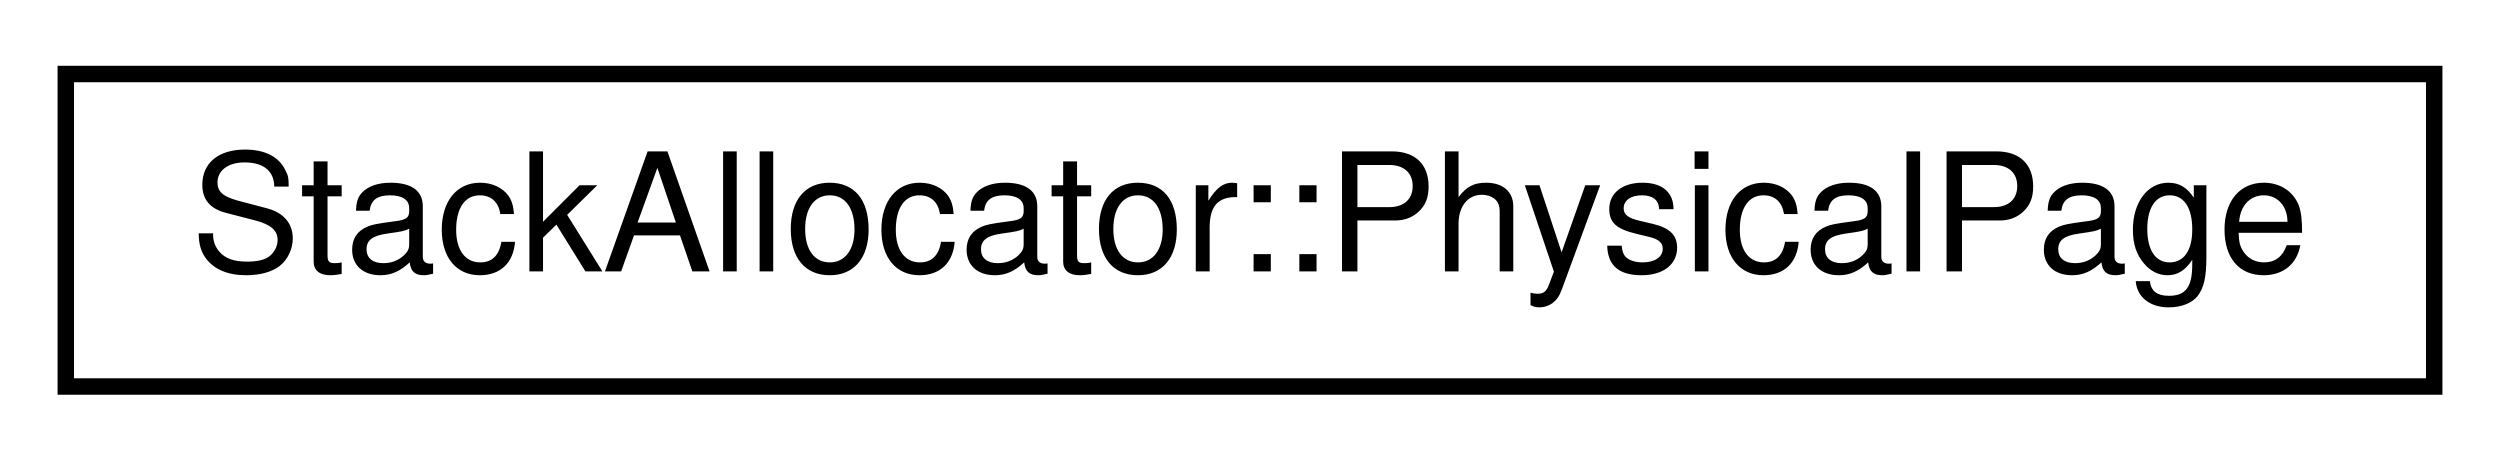
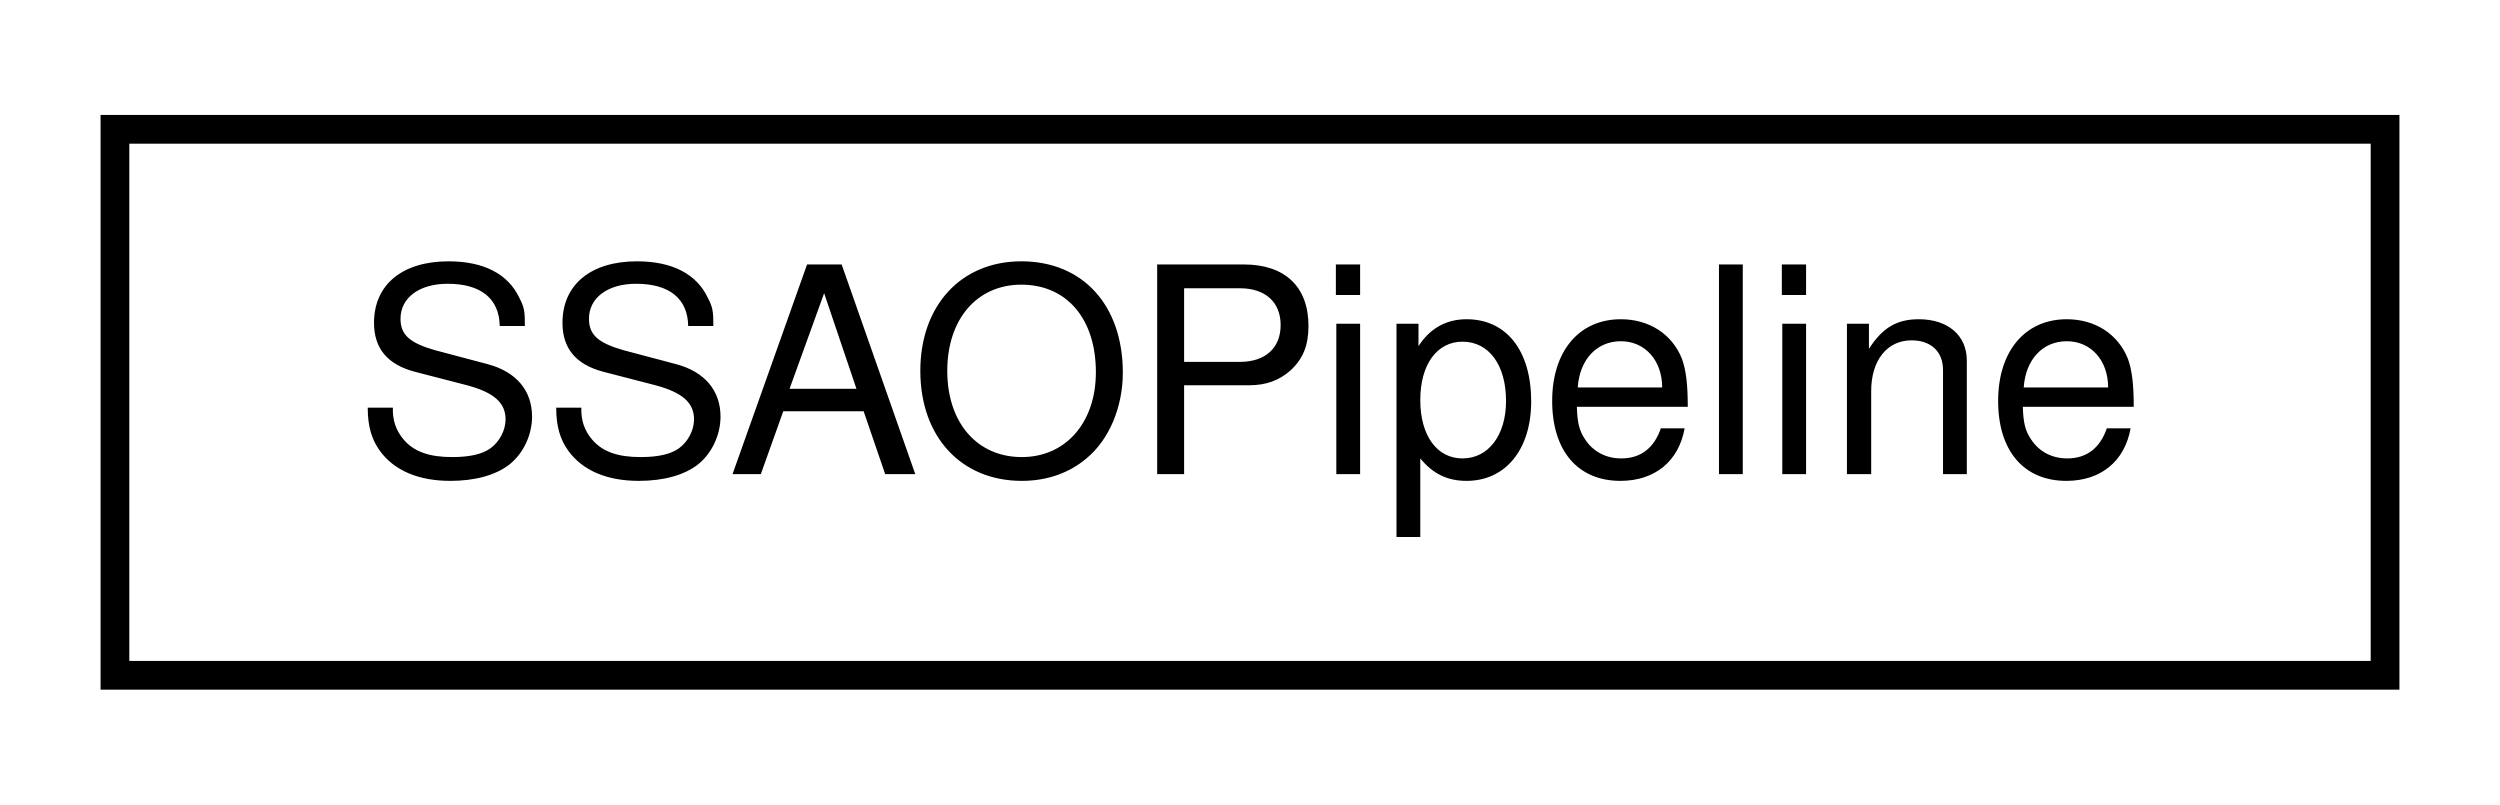
- <svg xmlns="http://www.w3.org/2000/svg" xmlns:xlink="http://www.w3.org/1999/xlink" width="152pt" height="28pt" viewBox="0.00 0.00 152.00 28.00">
+ <svg xmlns="http://www.w3.org/2000/svg" xmlns:xlink="http://www.w3.org/1999/xlink" width="87pt" height="28pt" viewBox="0.00 0.00 87.00 28.00">
  <g id="graph0" class="graph" transform="scale(1 1) rotate(0) translate(4 24)">
    <g id="node1" class="node">
      <g id="a_node1">
-         <a xlink:href="struct_stack_allocator_1_1_physical_page.html" target="_top" xlink:title=" ">
-           <polygon fill="none" stroke="black" points="0,-0.5 0,-19.5 144,-19.5 144,-0.5 0,-0.5" />
-           <text text-anchor="middle" x="72" y="-7.5" font-family="Helvetica,sans-Serif" font-size="10.00">StackAllocator::PhysicalPage</text>
+         <a xlink:href="class_s_s_a_o_pipeline.html" target="_top" xlink:title=" ">
+           <polygon fill="none" stroke="black" points="0,-0.5 0,-19.5 79,-19.5 79,-0.5 0,-0.5" />
+           <text text-anchor="middle" x="39.5" y="-7.5" font-family="Helvetica,sans-Serif" font-size="10.00">SSAOPipeline</text>
        </a>
      </g>
    </g>
  </g>
</svg>
